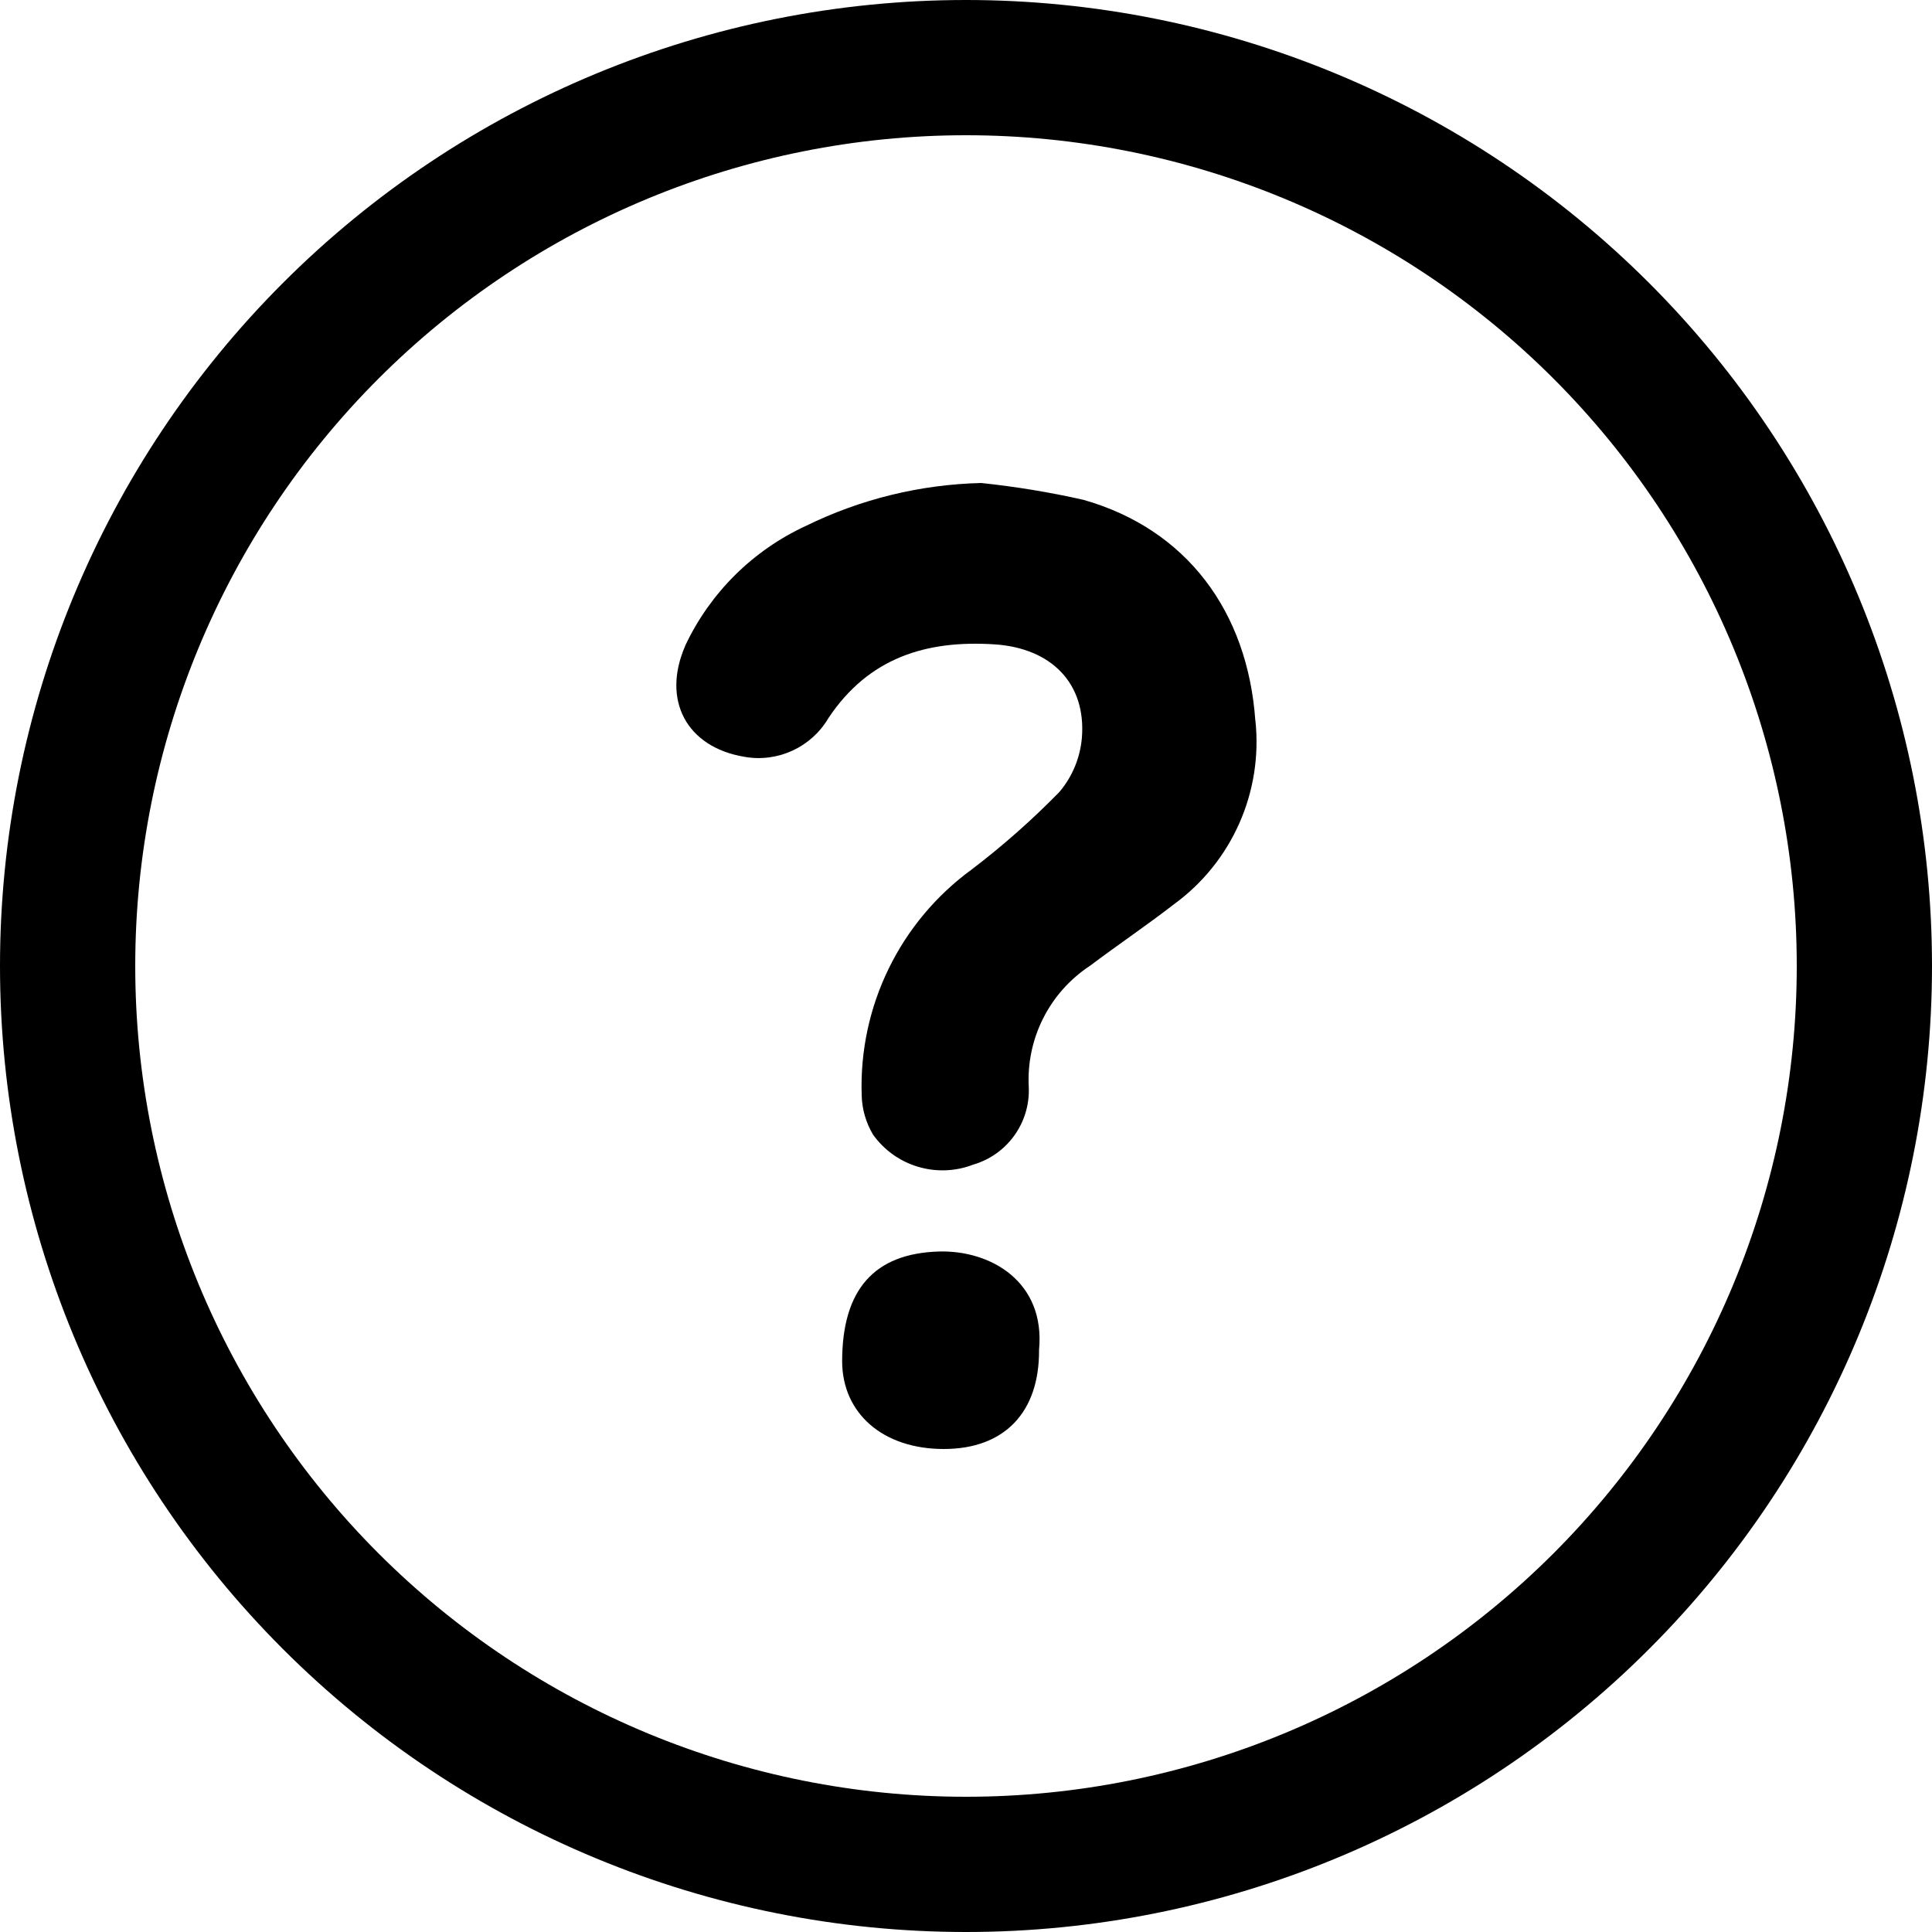
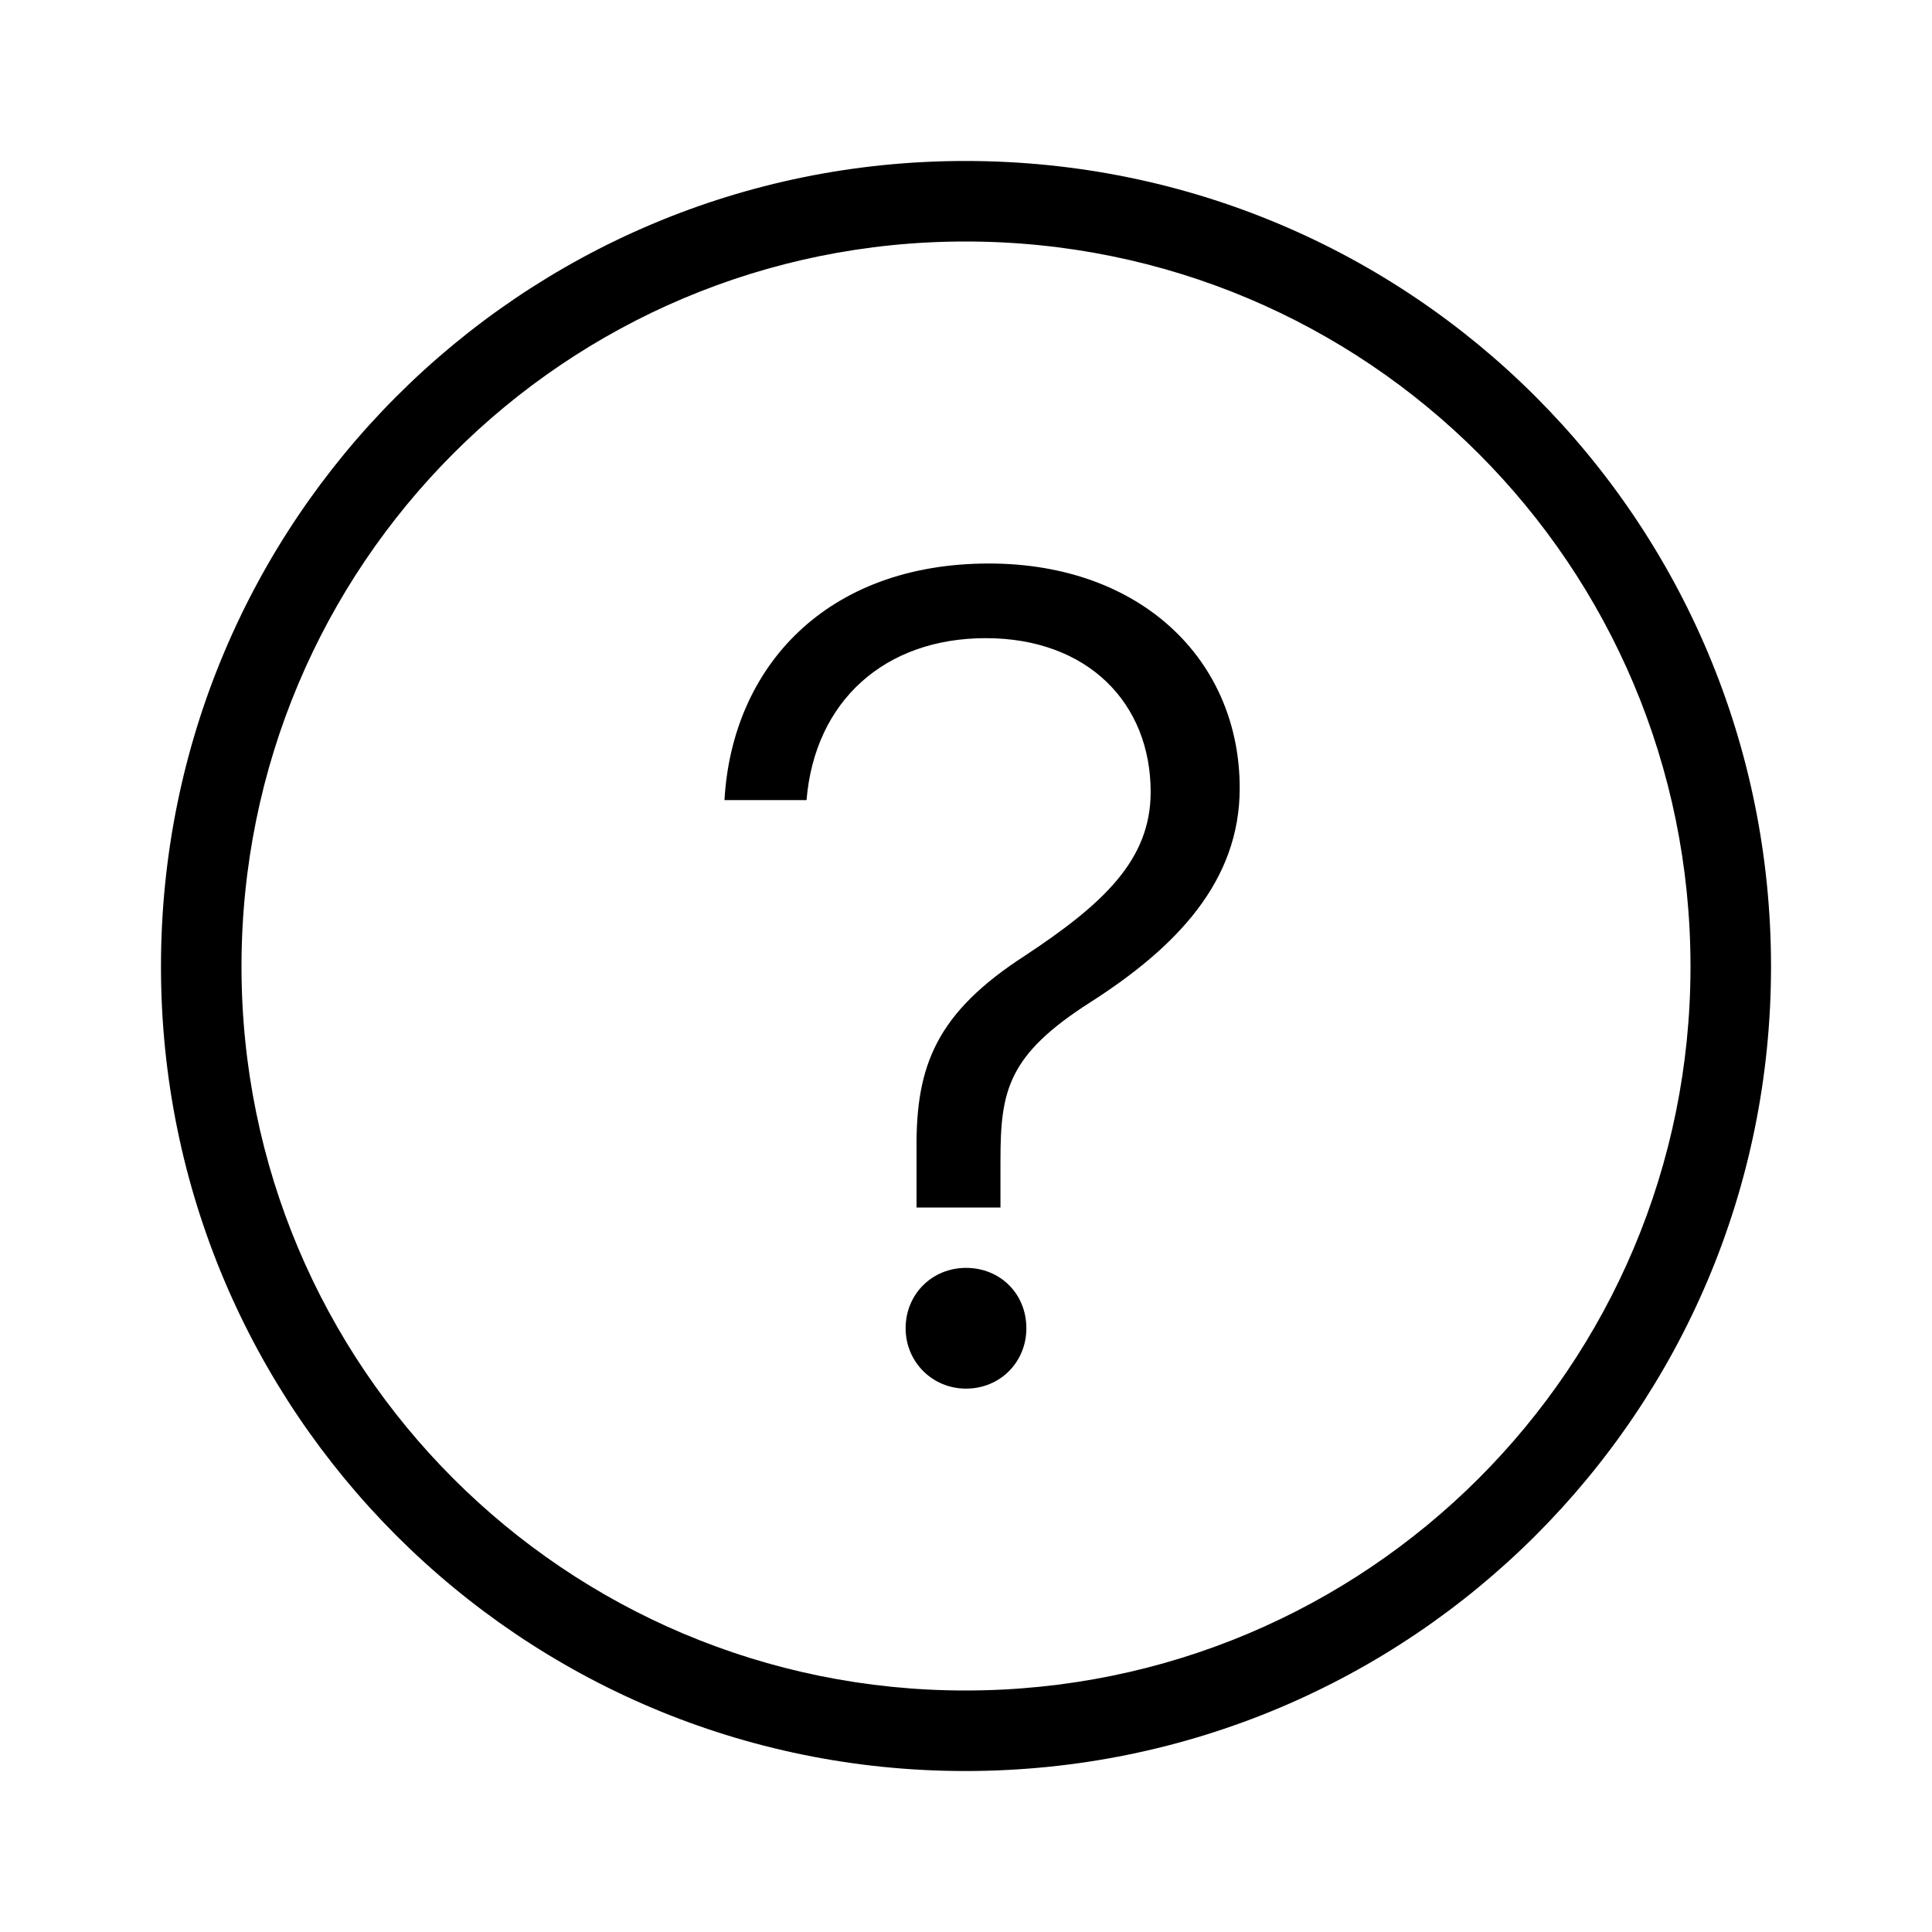
<svg xmlns="http://www.w3.org/2000/svg" width="100pt" height="100pt" version="1.1" viewBox="0 0 100 100">
-   <g>
-     <path d="m50 7c11.406 0 22.34 4.531 30.406 12.594 8.062 8.066 12.594 19 12.594 30.406s-4.531 22.34-12.594 30.406c-8.066 8.062-19 12.594-30.406 12.594s-22.34-4.531-30.406-12.594c-8.062-8.066-12.594-19-12.594-30.406s4.531-22.34 12.594-30.406c8.066-8.062 19-12.594 30.406-12.594m0-7c-13.262 0-25.98 5.269-35.355 14.645s-14.645 22.094-14.645 35.355 5.269 25.98 14.645 35.355 22.094 14.645 35.355 14.645 25.98-5.269 35.355-14.645 14.645-22.094 14.645-35.355-5.269-25.98-14.645-35.355-22.094-14.645-35.355-14.645z" />
-     <path d="m50.789 25c1.781 0.188 3.547 0.477 5.289 0.871 5.328 1.512 8.5 5.769 8.898 11.43h0.004c0.391 3.691-1.211 7.312-4.211 9.5-1.422 1.102-2.91 2.102-4.34 3.18-2.109 1.383-3.32 3.781-3.18 6.301 0.074 1.836-1.113 3.484-2.879 4-1.879 0.723-4.008 0.086-5.18-1.551-0.375-0.629-0.578-1.34-0.59-2.07-0.145-4.59 1.988-8.953 5.699-11.66 1.605-1.223 3.117-2.559 4.527-4 0.676-0.793 1.082-1.773 1.172-2.809 0.23-2.828-1.59-4.648-4.519-4.84-3.539-0.23-6.519 0.691-8.602 3.82-0.887 1.508-2.625 2.309-4.348 2-3-0.5-4.289-2.941-3.059-5.75h-0.004c1.289-2.742 3.504-4.938 6.25-6.203 2.828-1.387 5.922-2.144 9.07-2.219z" />
-     <path d="m53.781 69.879c0.02 3.211-1.781 5.121-4.93 5.121-3.148 0-5.25-1.84-5.262-4.531 0-3.731 1.672-5.59 5-5.691 2.711-0.078 5.531 1.582 5.191 5.102z" />
+   <g fill-rule="evenodd">
+     <path d="m49.965 91.668c-23.02 0-41.633-18.617-41.633-41.637 0-23.09 18.613-41.699 41.633-41.699 23.09 0 41.703 18.609 41.703 41.699 0 23.02-18.613 41.637-41.703 41.637zm0.004-4.168c20.777 0 37.531-16.754 37.531-37.473 0-20.777-16.754-37.527-37.531-37.527-20.715 0-37.469 16.75-37.469 37.527 0 20.719 16.754 37.473 37.469 37.473z" />
+     <path d="m41.746 41.414c0.426-5.133 4.051-8.383 9.277-8.383 5.262 0 8.535 3.348 8.535 7.961 0 3.508-2.434 5.785-6.516 8.48-4.574 2.957-5.637 5.684-5.602 9.973v3.055h4.344v-2.438c0-3.606 0.375-5.457 4.656-8.188 4.473-2.859 7.727-6.269 7.727-11.078 0-6.629-5.106-11.629-12.98-11.629-8.426 0-13.297 5.359-13.688 12.246zm8.254 30.461c1.777 0 3.125-1.383 3.125-3.125 0-1.777-1.348-3.125-3.125-3.125-1.742 0-3.125 1.348-3.125 3.125 0 1.742 1.383 3.125 3.125 3.125z" />
  </g>
</svg>
